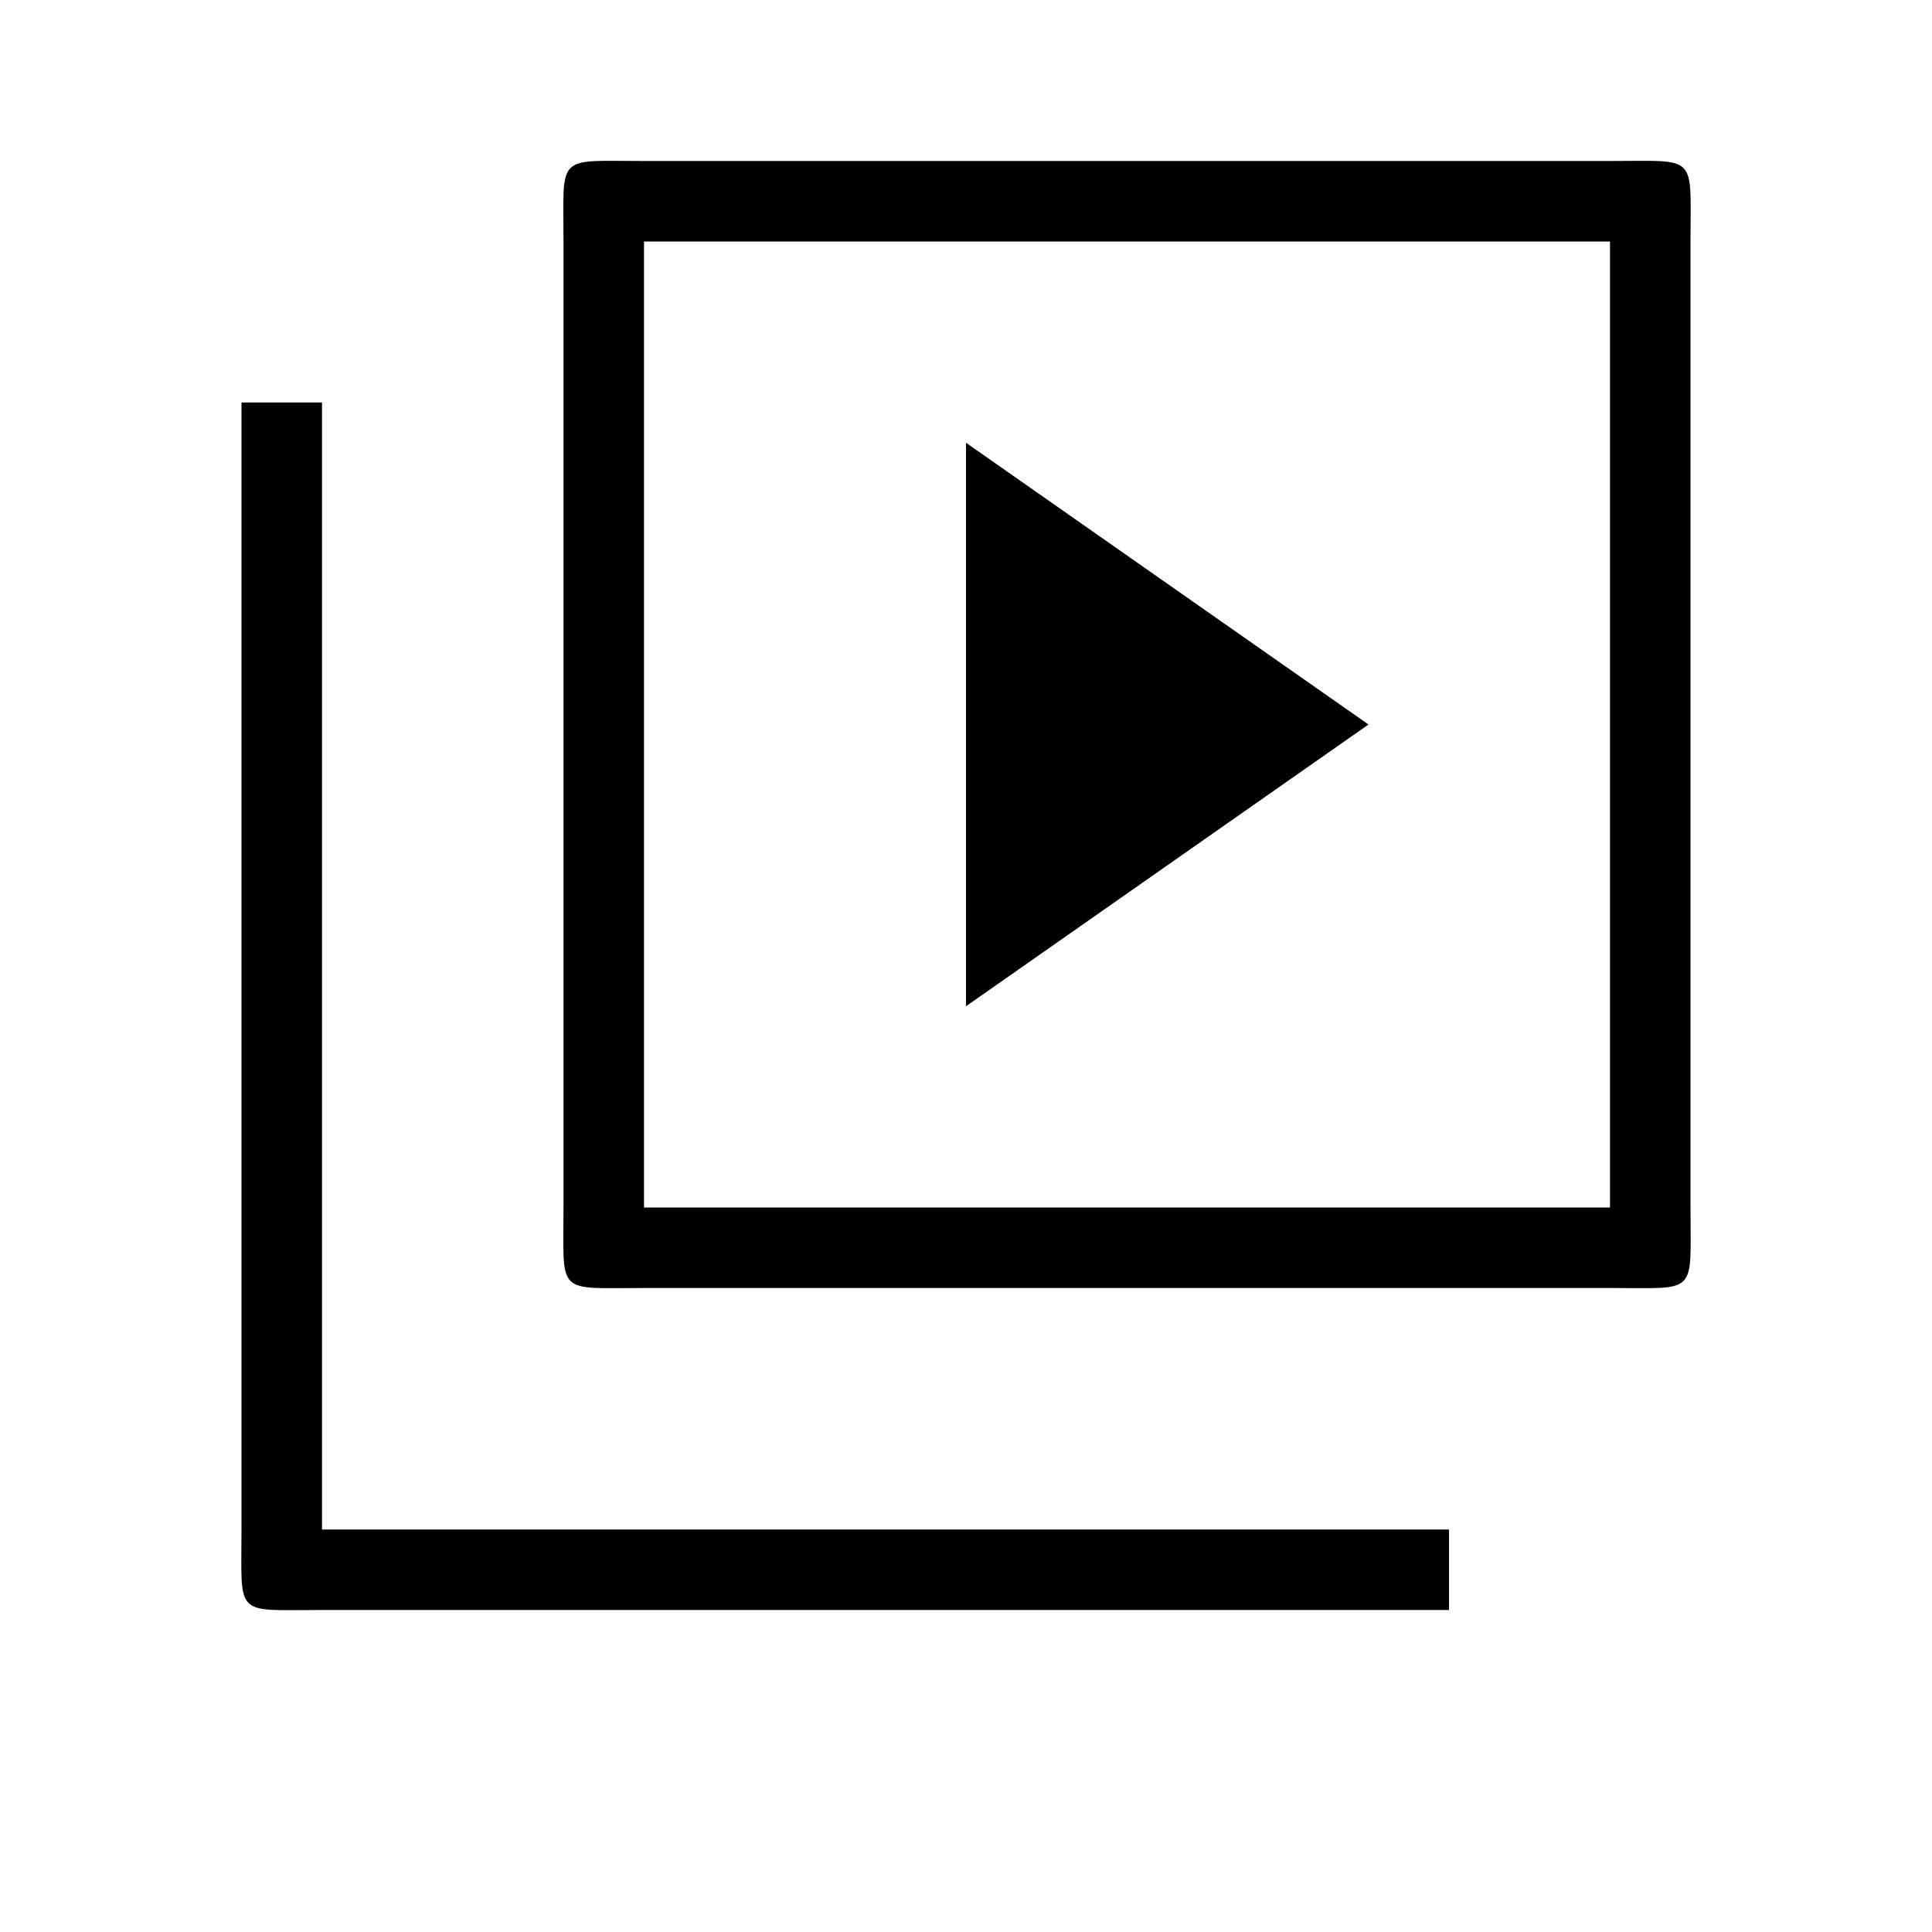
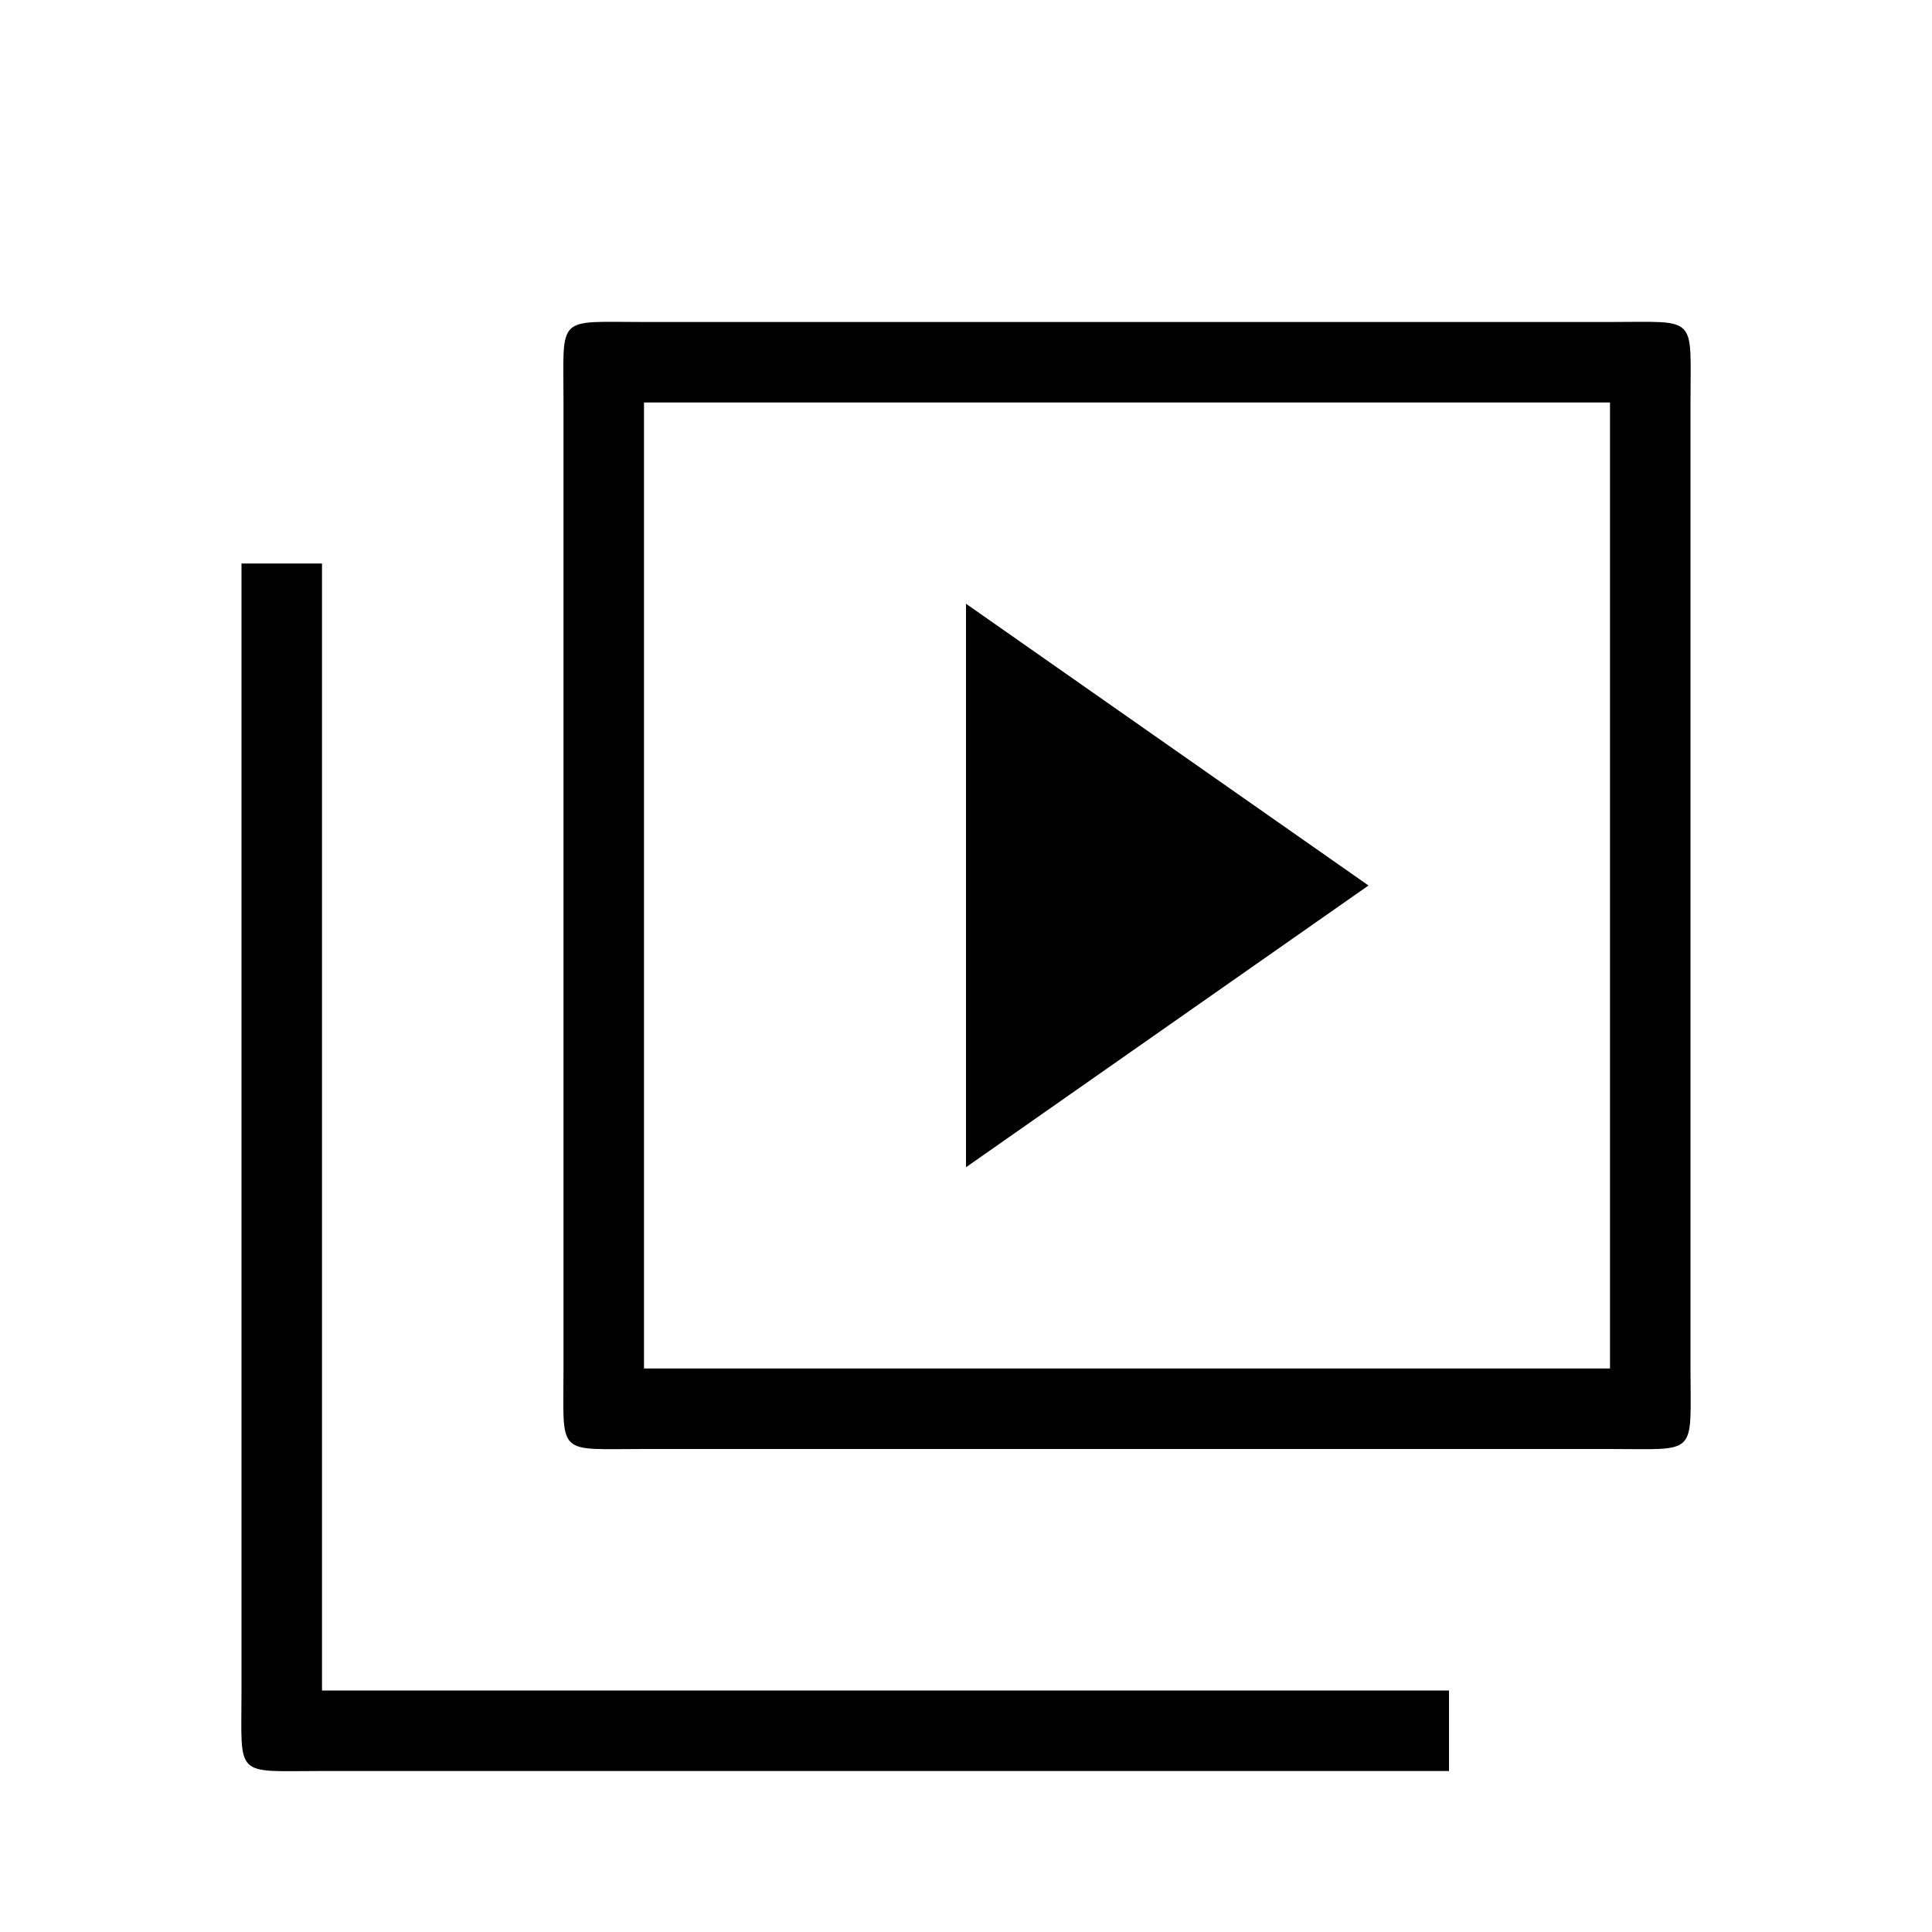
<svg xmlns="http://www.w3.org/2000/svg" version="1.1" id="Layer_1" x="0px" y="0px" viewBox="0 0 24 24" enable-background="new 0 0 24 24" xml:space="preserve">
  <path fill="none" d="M0,0h24v24H0V0z" />
-   <path d="M4,5H3v14c0,1.1-0.1,1,1,1h14v-1H4V5z M20,2H8C6.9,2,7,1.9,7,3v12c0,1.1-0.1,1,1,1h12c1.1,0,1,0.1,1-1V3C21,1.9,21.1,2,20,2  z M20,15H8V3h12V15z M12,5.5v7L17,9L12,5.5z" />
+   <path d="M4,7H3v14c0,1.1-0.1,1,1,1h14v-1H4V7z M20,4H8C6.9,4,7,3.9,7,5v12c0,1.1-0.1,1,1,1h12c1.1,0,1,0.1,1-1V5C21,3.9,21.1,4,20,4  z M20,17H8V5h12V17z M12,7.5v7l5-3.5L12,7.5z" />
</svg>
